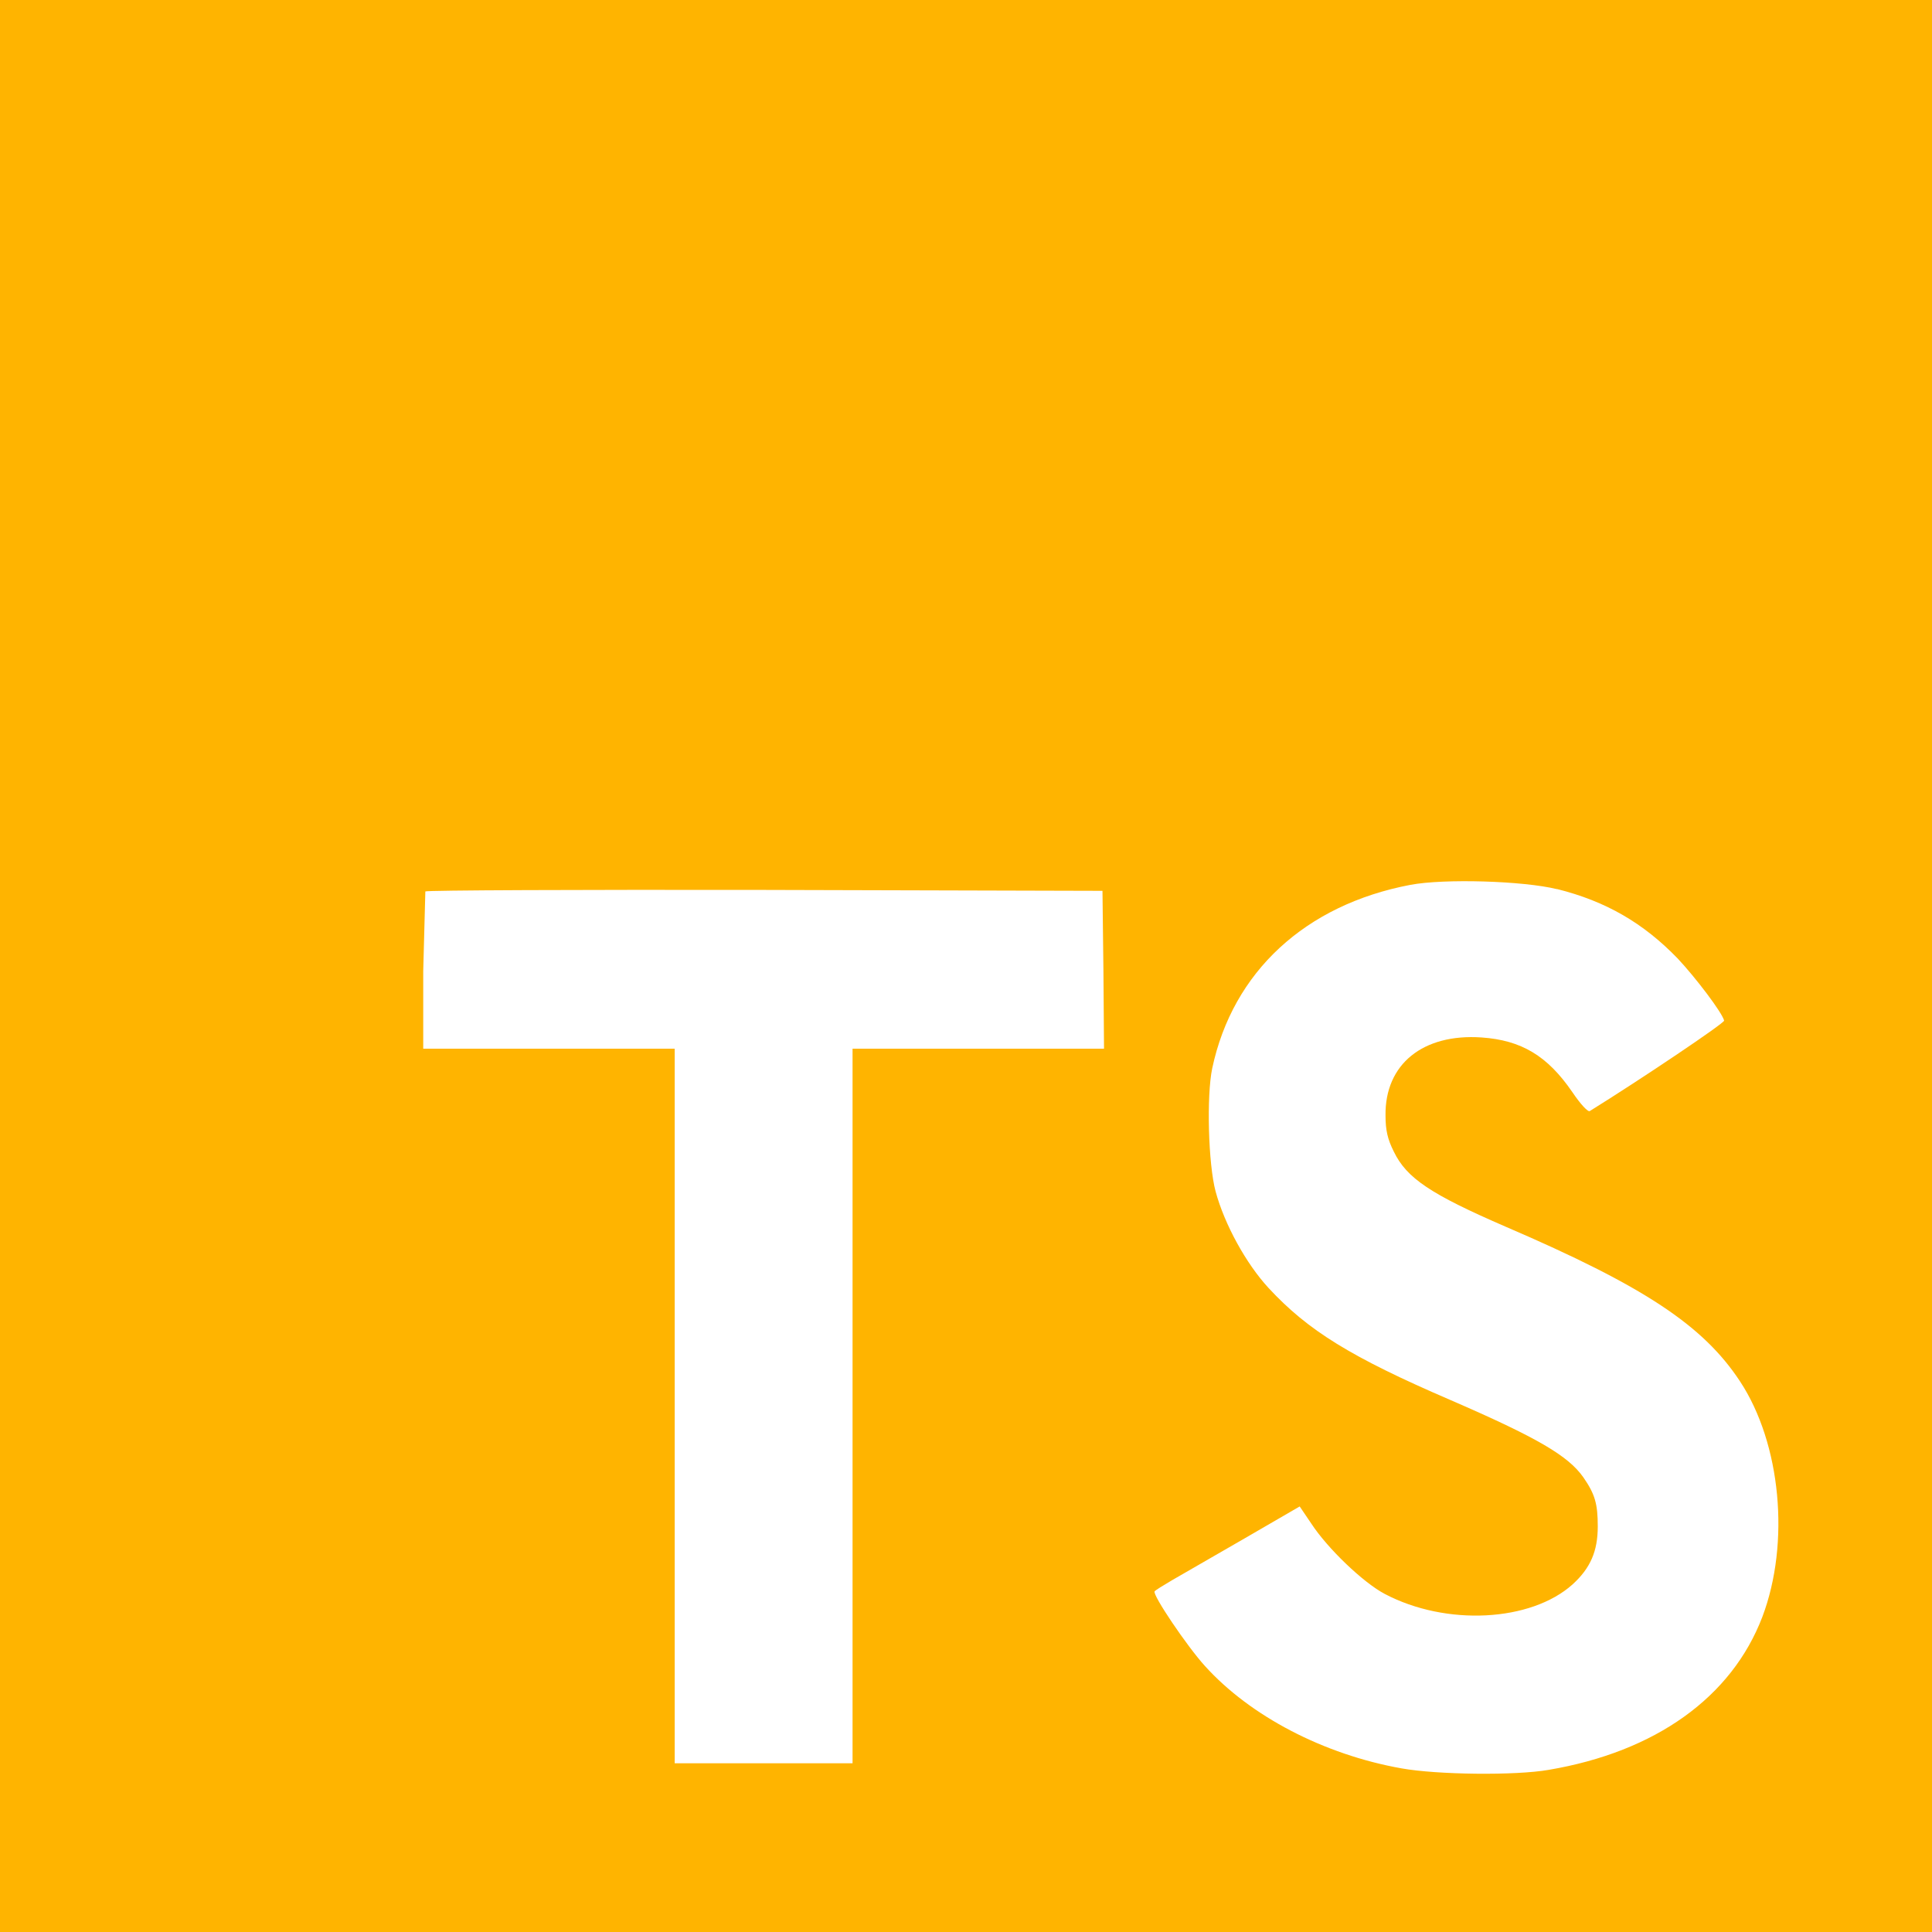
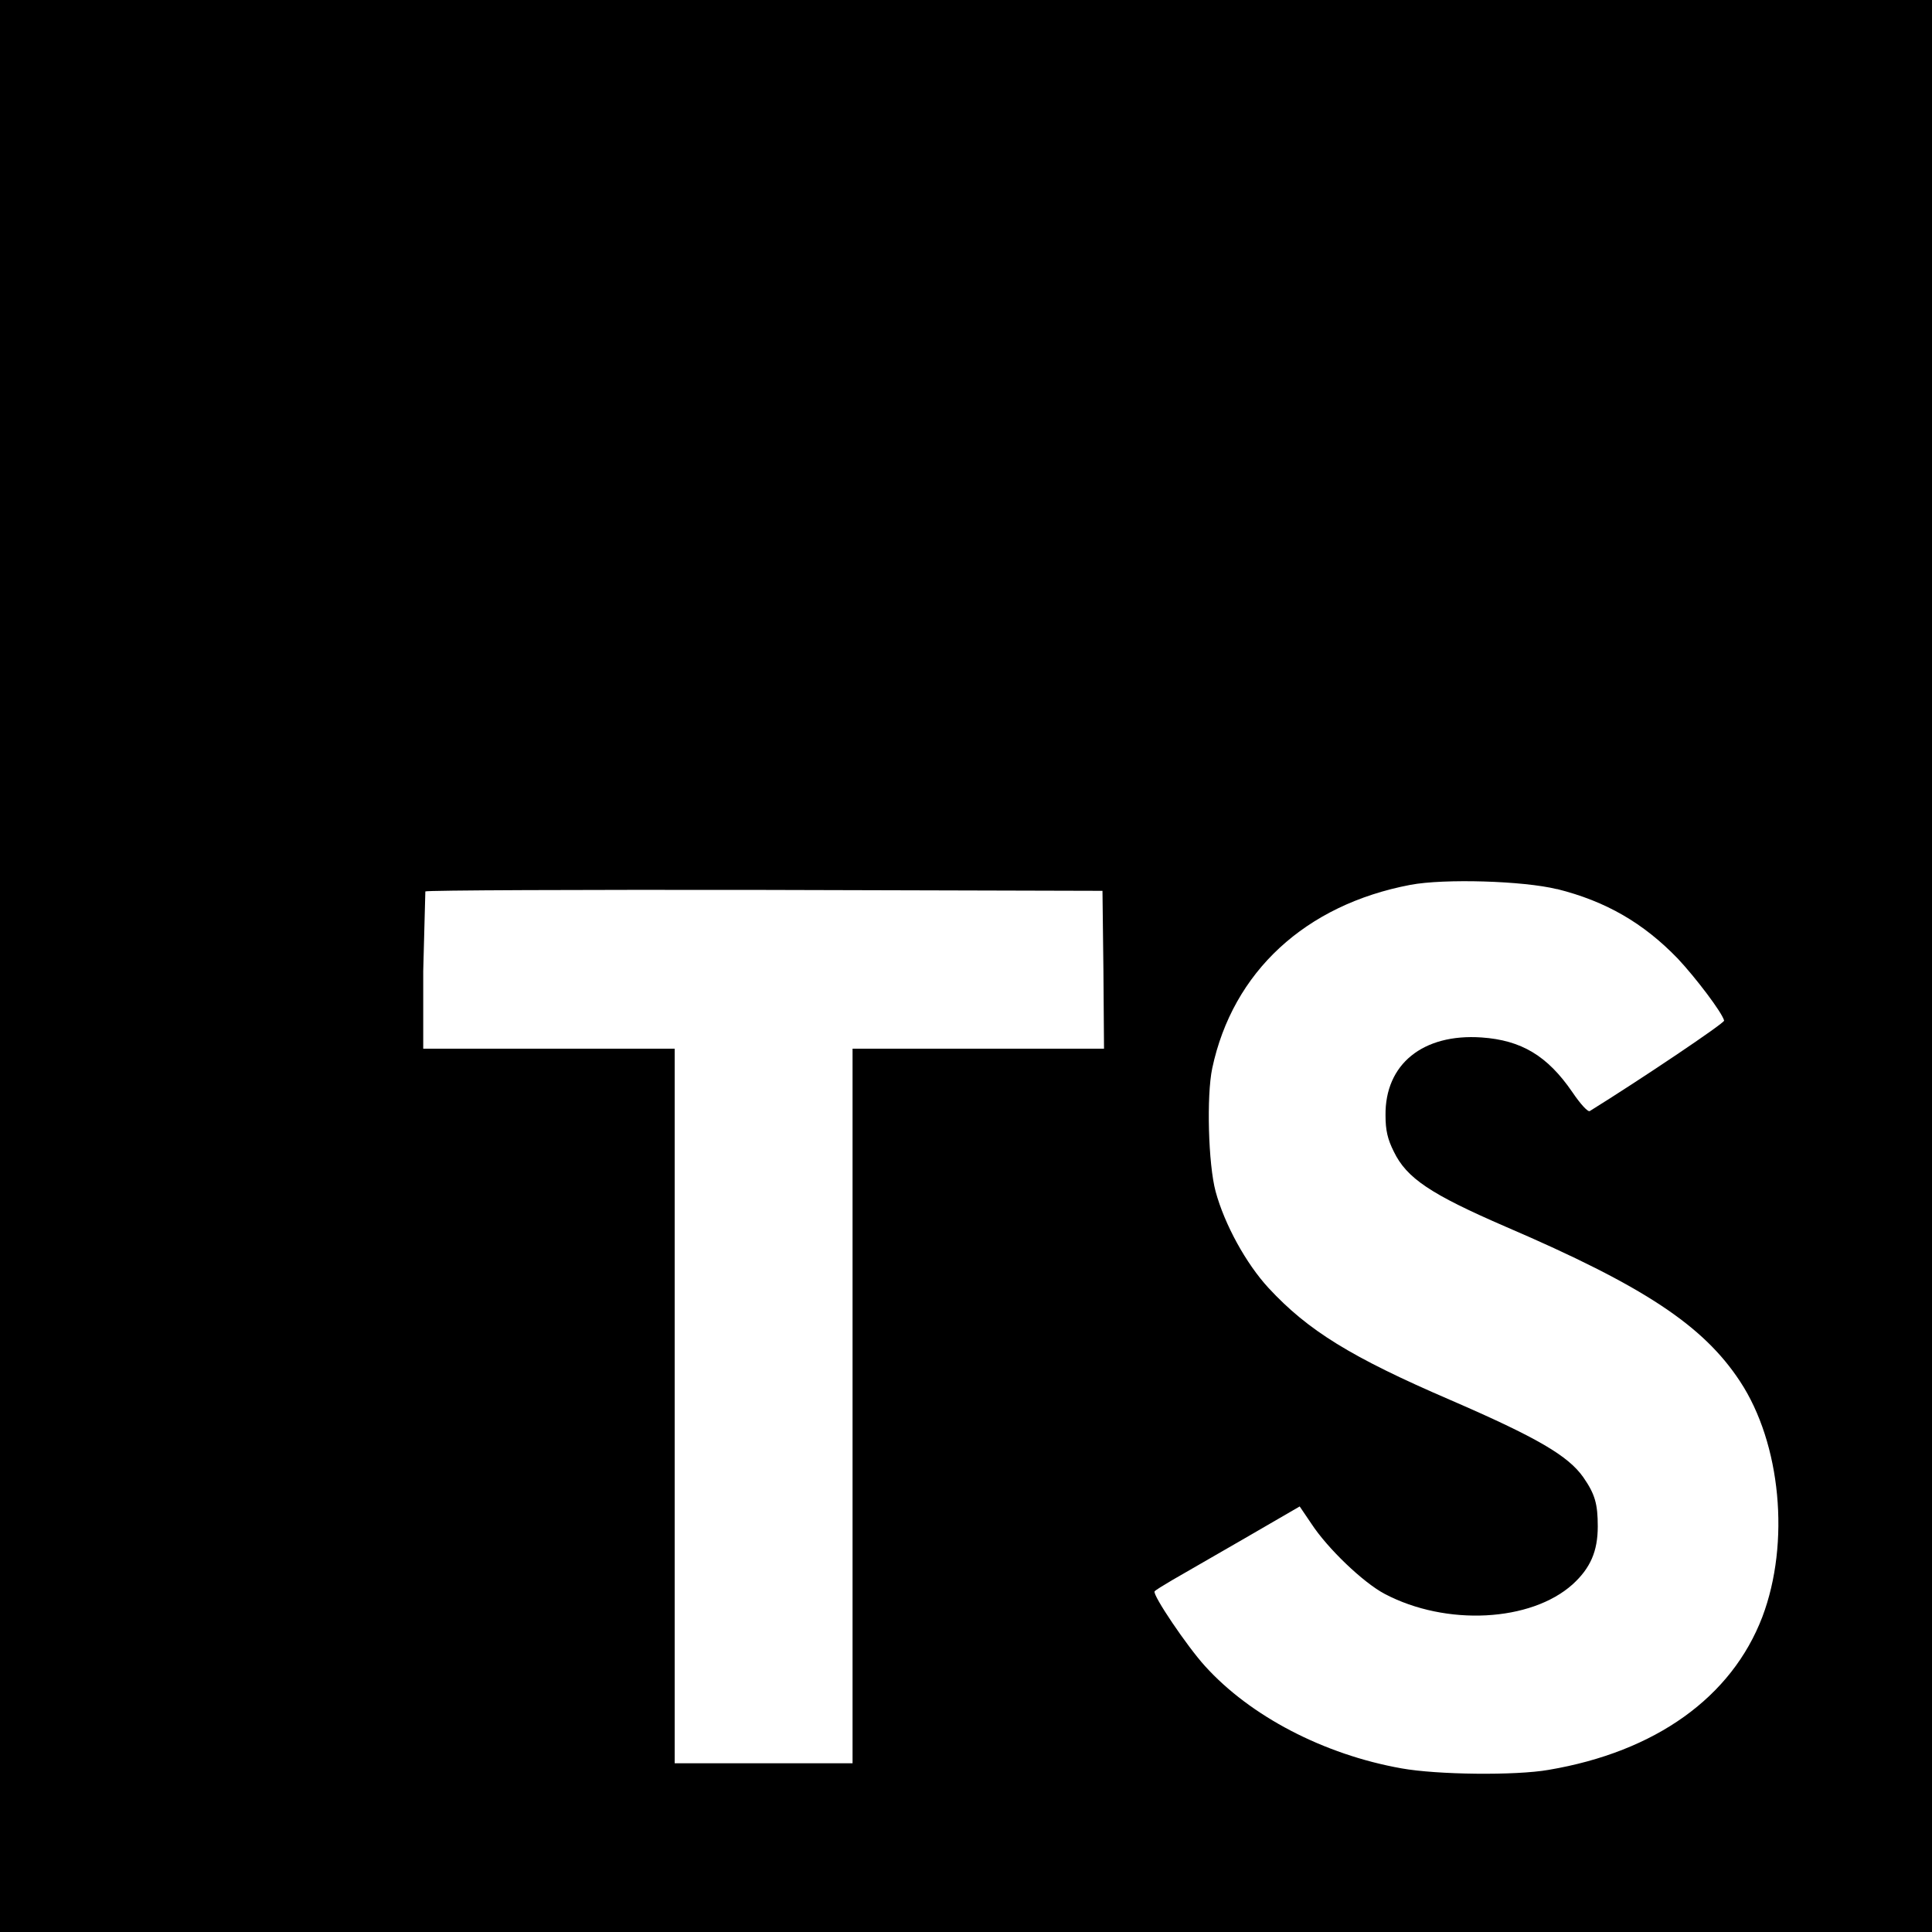
<svg xmlns="http://www.w3.org/2000/svg" width="64" height="64">
-   <path d="M0 32v32h64.002V-.002H0zm51.577-2.55c1.625.406 2.865 1.128 4.003 2.306.59.63 1.463 1.778 1.534 2.052.02.08-2.763 1.95-4.45 2.997-.06.04-.305-.223-.58-.63-.823-1.2-1.686-1.717-3.007-1.808-1.94-.132-3.2.884-3.18 2.58 0 .498.07.792.274 1.2.427.884 1.22 1.412 3.708 2.49 4.582 1.97 6.542 3.27 7.76 5.12 1.36 2.062 1.666 5.354.742 7.802-1.016 2.662-3.535 4.47-7.08 5.07-1.097.193-3.698.163-4.876-.05-2.57-.457-5.008-1.727-6.512-3.393-.59-.65-1.737-2.347-1.666-2.47.03-.04.295-.203.59-.376l2.377-1.37 1.84-1.067.386.57c.538.823 1.717 1.95 2.428 2.326 2.042 1.077 4.846.924 6.227-.315.59-.538.833-1.097.833-1.92 0-.742-.09-1.067-.477-1.625-.498-.71-1.514-1.31-4.4-2.56-3.302-1.422-4.724-2.306-6.024-3.708-.752-.813-1.463-2.113-1.758-3.2-.244-.904-.305-3.17-.112-4.084.68-3.2 3.088-5.415 6.563-6.075 1.128-.213 3.75-.132 4.856.142zM36.552 32.12l.02 2.62h-8.33v23.67H22.35v-23.67h-8.33v-2.57l.07-2.64c.03-.04 5.1-.06 11.246-.05l11.185.03z" fill="#ffb400" />
+   <path d="M0 32v32h64.002V-.002H0zm51.577-2.55c1.625.406 2.865 1.128 4.003 2.306.59.63 1.463 1.778 1.534 2.052.02.08-2.763 1.95-4.45 2.997-.06.04-.305-.223-.58-.63-.823-1.2-1.686-1.717-3.007-1.808-1.94-.132-3.2.884-3.18 2.58 0 .498.07.792.274 1.2.427.884 1.22 1.412 3.708 2.49 4.582 1.97 6.542 3.27 7.76 5.12 1.36 2.062 1.666 5.354.742 7.802-1.016 2.662-3.535 4.47-7.08 5.07-1.097.193-3.698.163-4.876-.05-2.57-.457-5.008-1.727-6.512-3.393-.59-.65-1.737-2.347-1.666-2.47.03-.04.295-.203.59-.376l2.377-1.37 1.84-1.067.386.57c.538.823 1.717 1.95 2.428 2.326 2.042 1.077 4.846.924 6.227-.315.59-.538.833-1.097.833-1.92 0-.742-.09-1.067-.477-1.625-.498-.71-1.514-1.31-4.4-2.56-3.302-1.422-4.724-2.306-6.024-3.708-.752-.813-1.463-2.113-1.758-3.2-.244-.904-.305-3.17-.112-4.084.68-3.2 3.088-5.415 6.563-6.075 1.128-.213 3.75-.132 4.856.142zM36.552 32.12l.02 2.62h-8.33v23.67H22.35v-23.67h-8.33v-2.57l.07-2.64c.03-.04 5.1-.06 11.246-.05l11.185.03z" fill="black" />
</svg>
